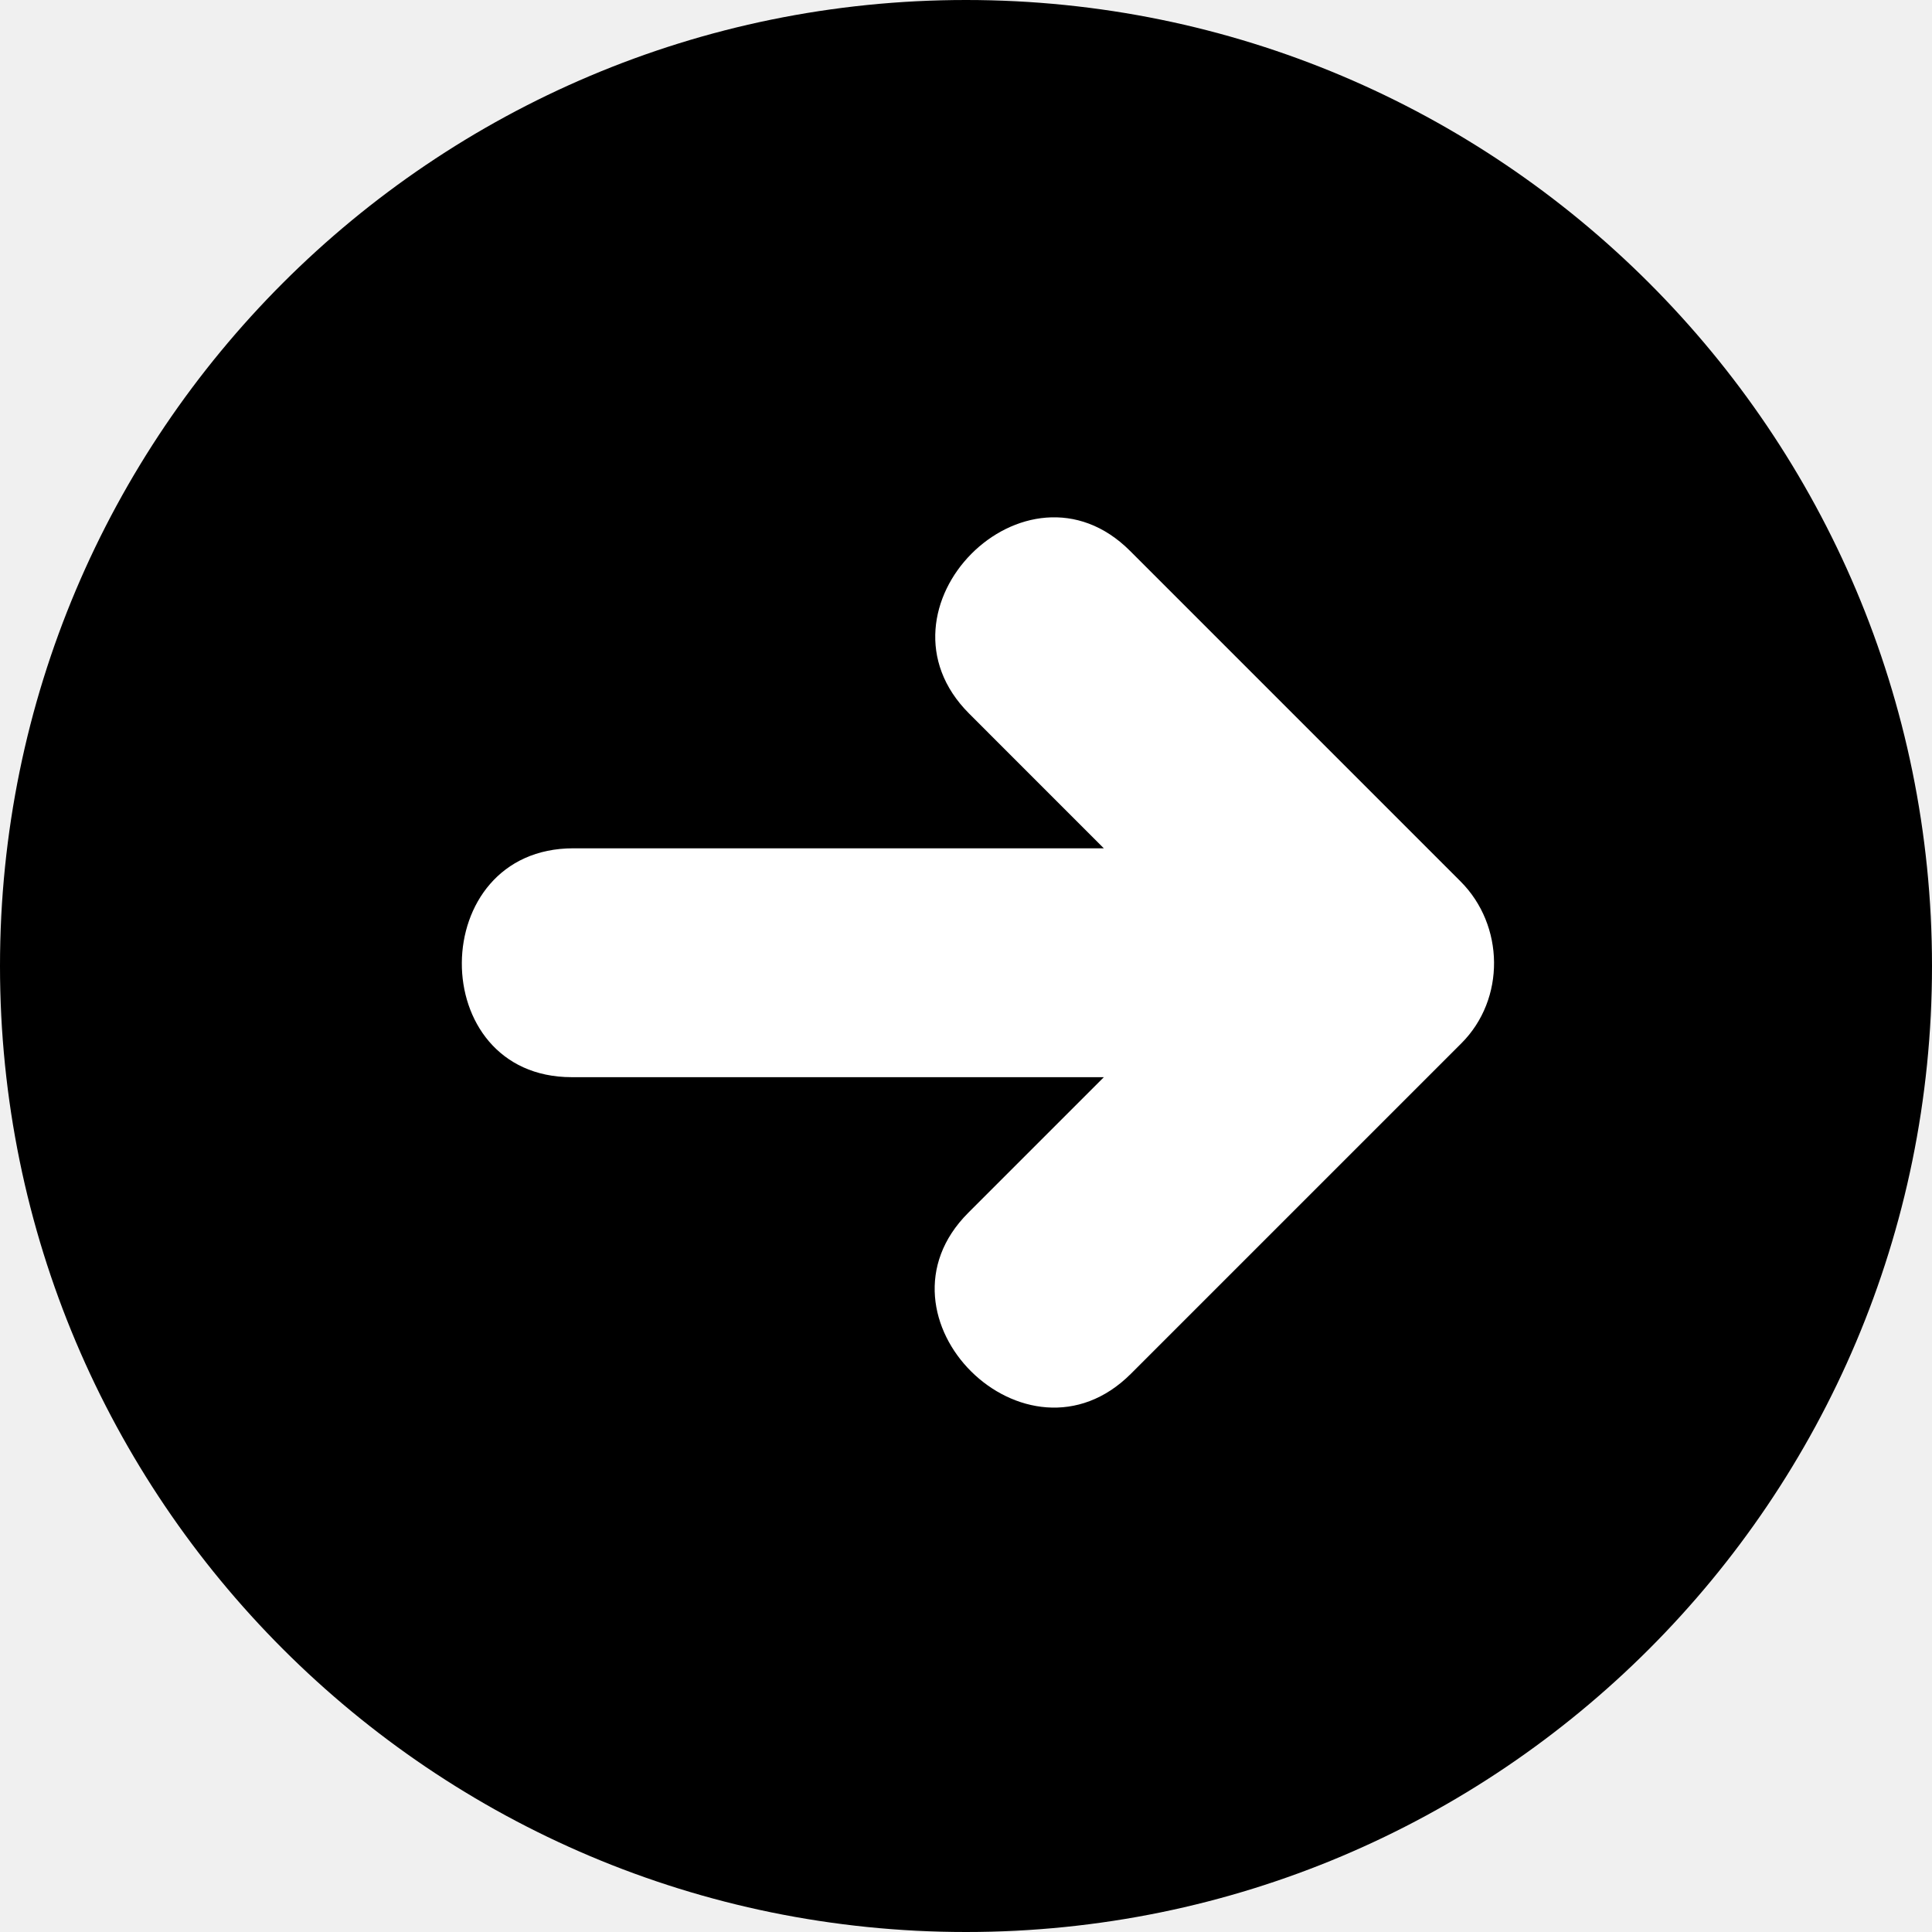
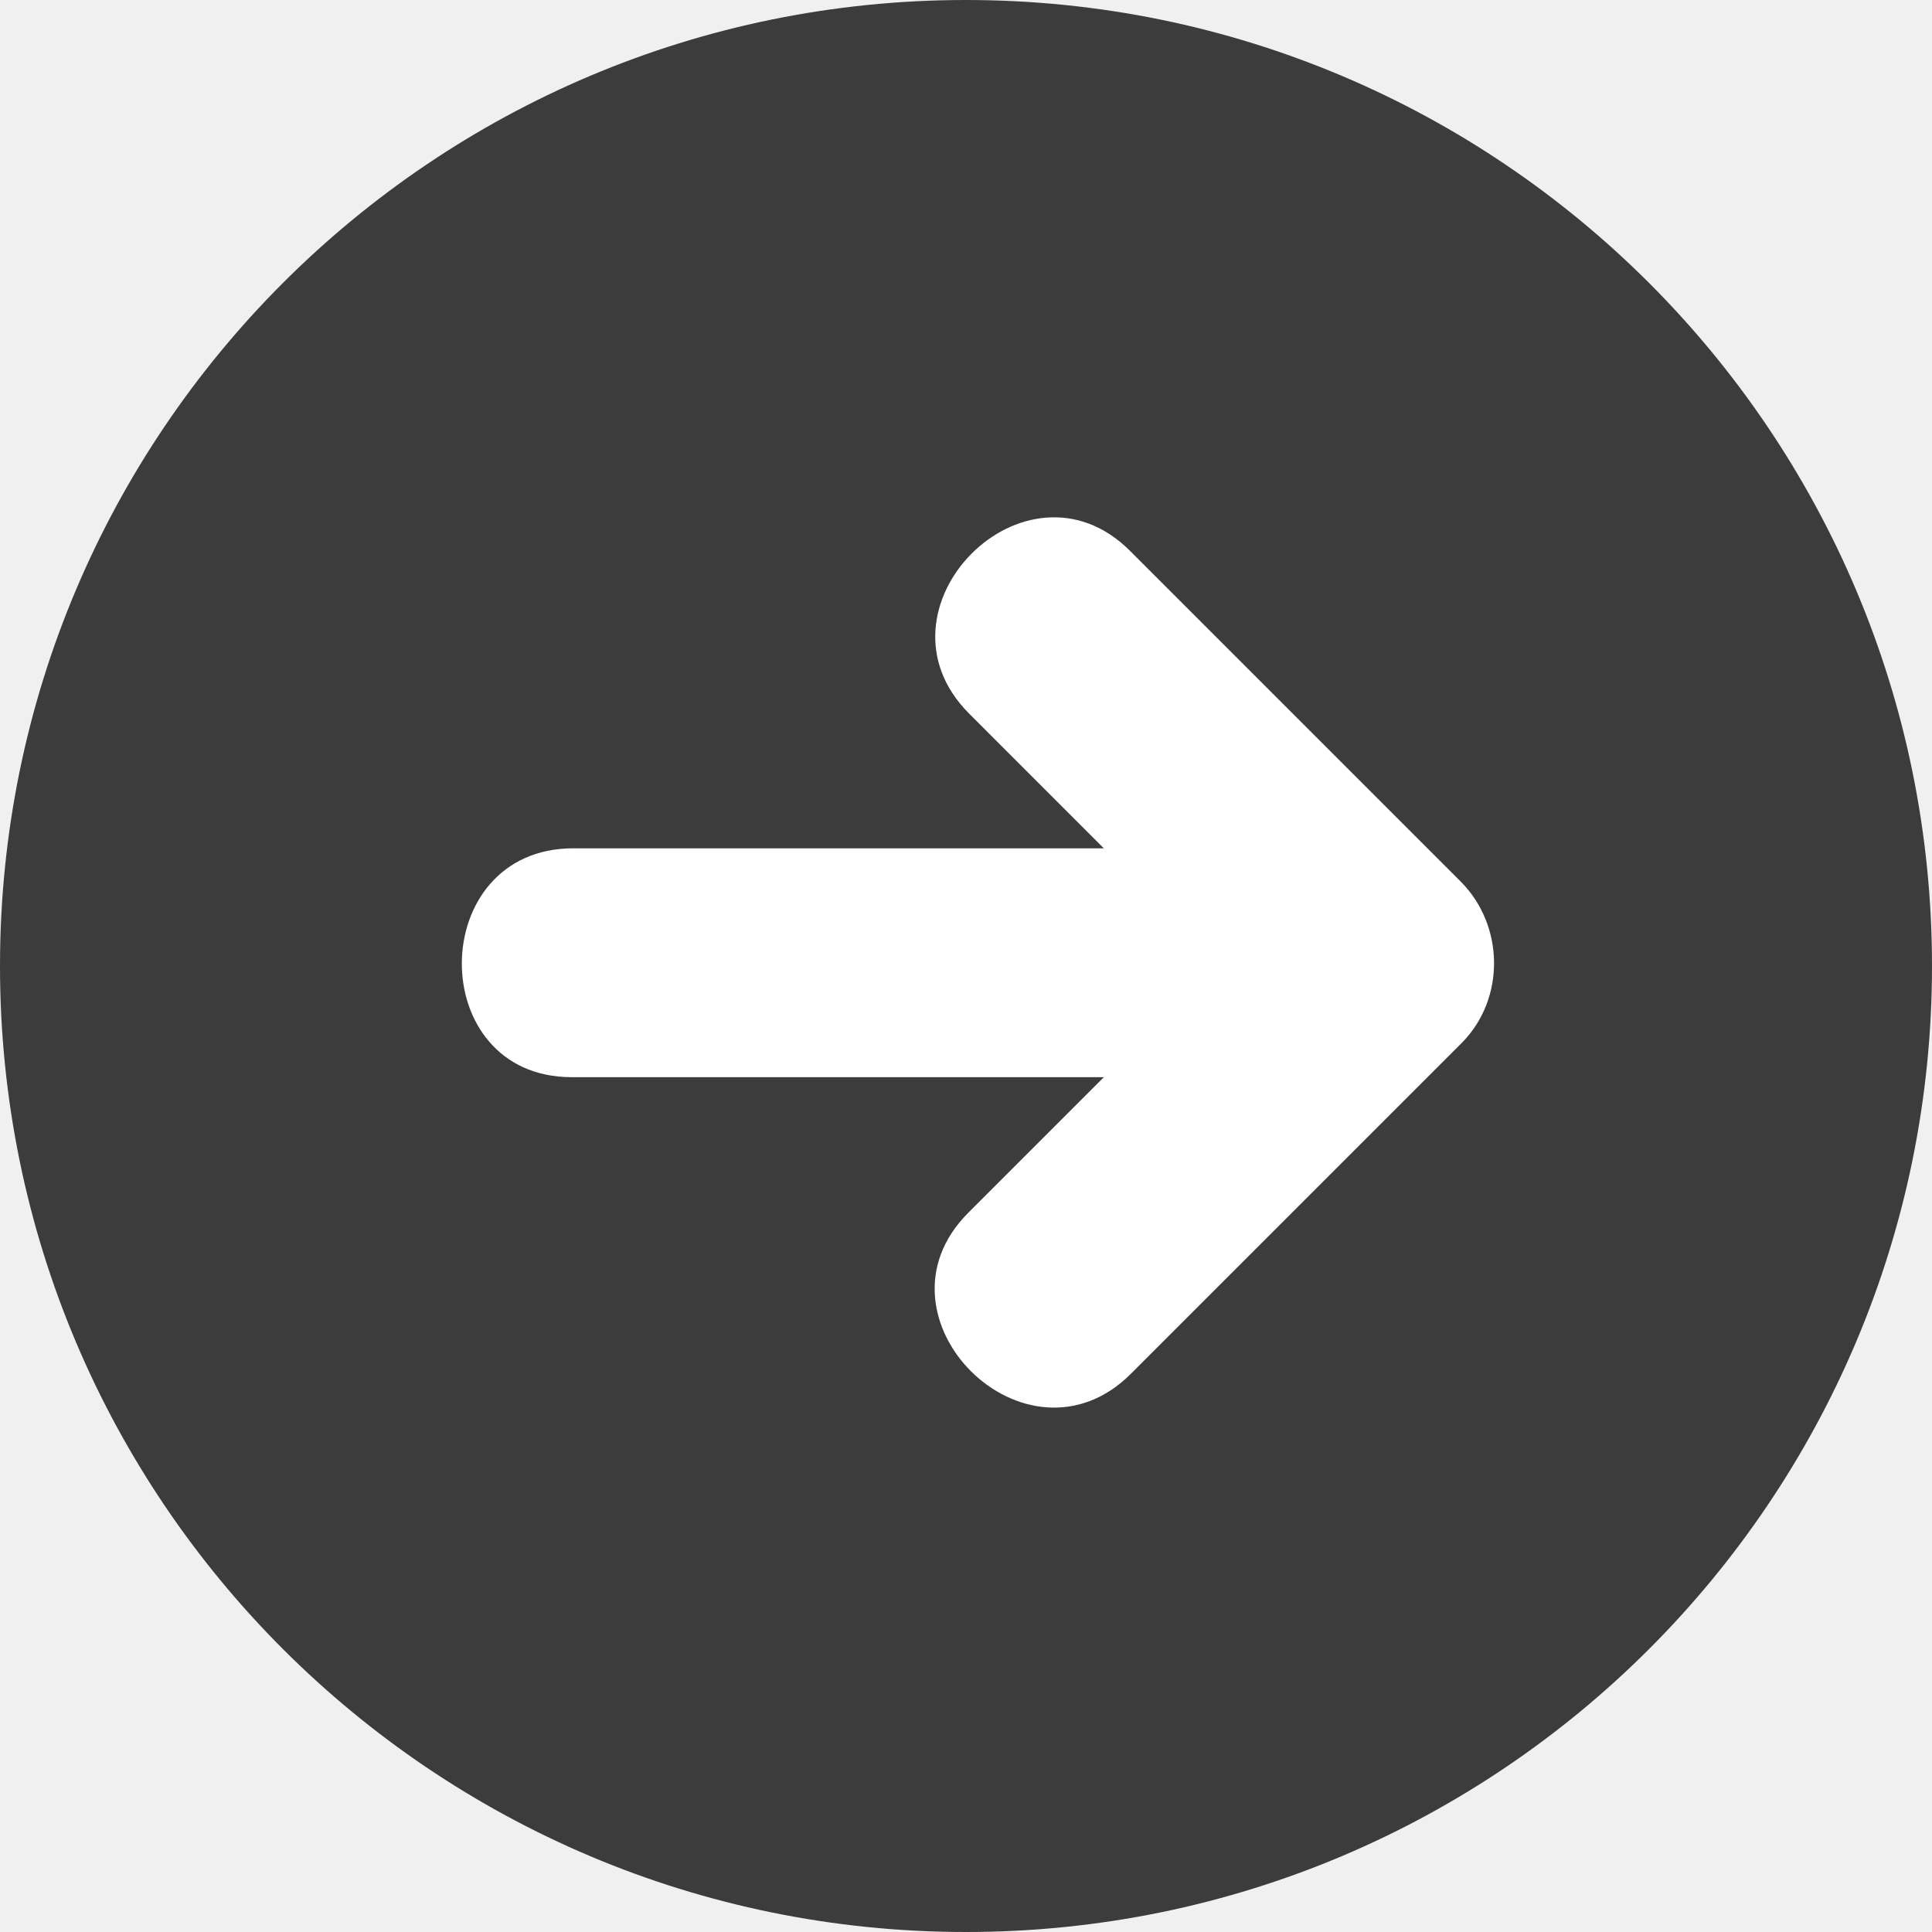
<svg xmlns="http://www.w3.org/2000/svg" height="800px" width="800px" version="1.1" id="Layer_1" viewBox="0 0 473.654 473.654" xml:space="preserve">
-   <circle style="fill:#000000;" cx="236.827" cy="236.827" r="236.827" />
+   <circle style="fill:rgba(0, 0, 0, 0.75);" cx="236.827" cy="236.827" r="236.827" />
  <path style="fill:#FFFFFF;" d="M358.075,216.091c-27.011-27.011-54.018-54.022-81.029-81.033  c-25.56-25.564-65.08,14.259-39.456,39.883c11.009,11.009,22.019,22.019,33.028,33.032c-43.353,0-86.706,0-130.055,0  c-36.225,0-36.543,56.109-0.404,56.109c43.491,0,86.982,0,130.47,0c-11.084,11.084-22.168,22.168-33.252,33.252  c-25.564,25.56,14.259,65.08,39.883,39.456c27.011-27.007,54.018-54.014,81.029-81.025  C369.133,244.916,368.838,226.85,358.075,216.091z" />
</svg>
